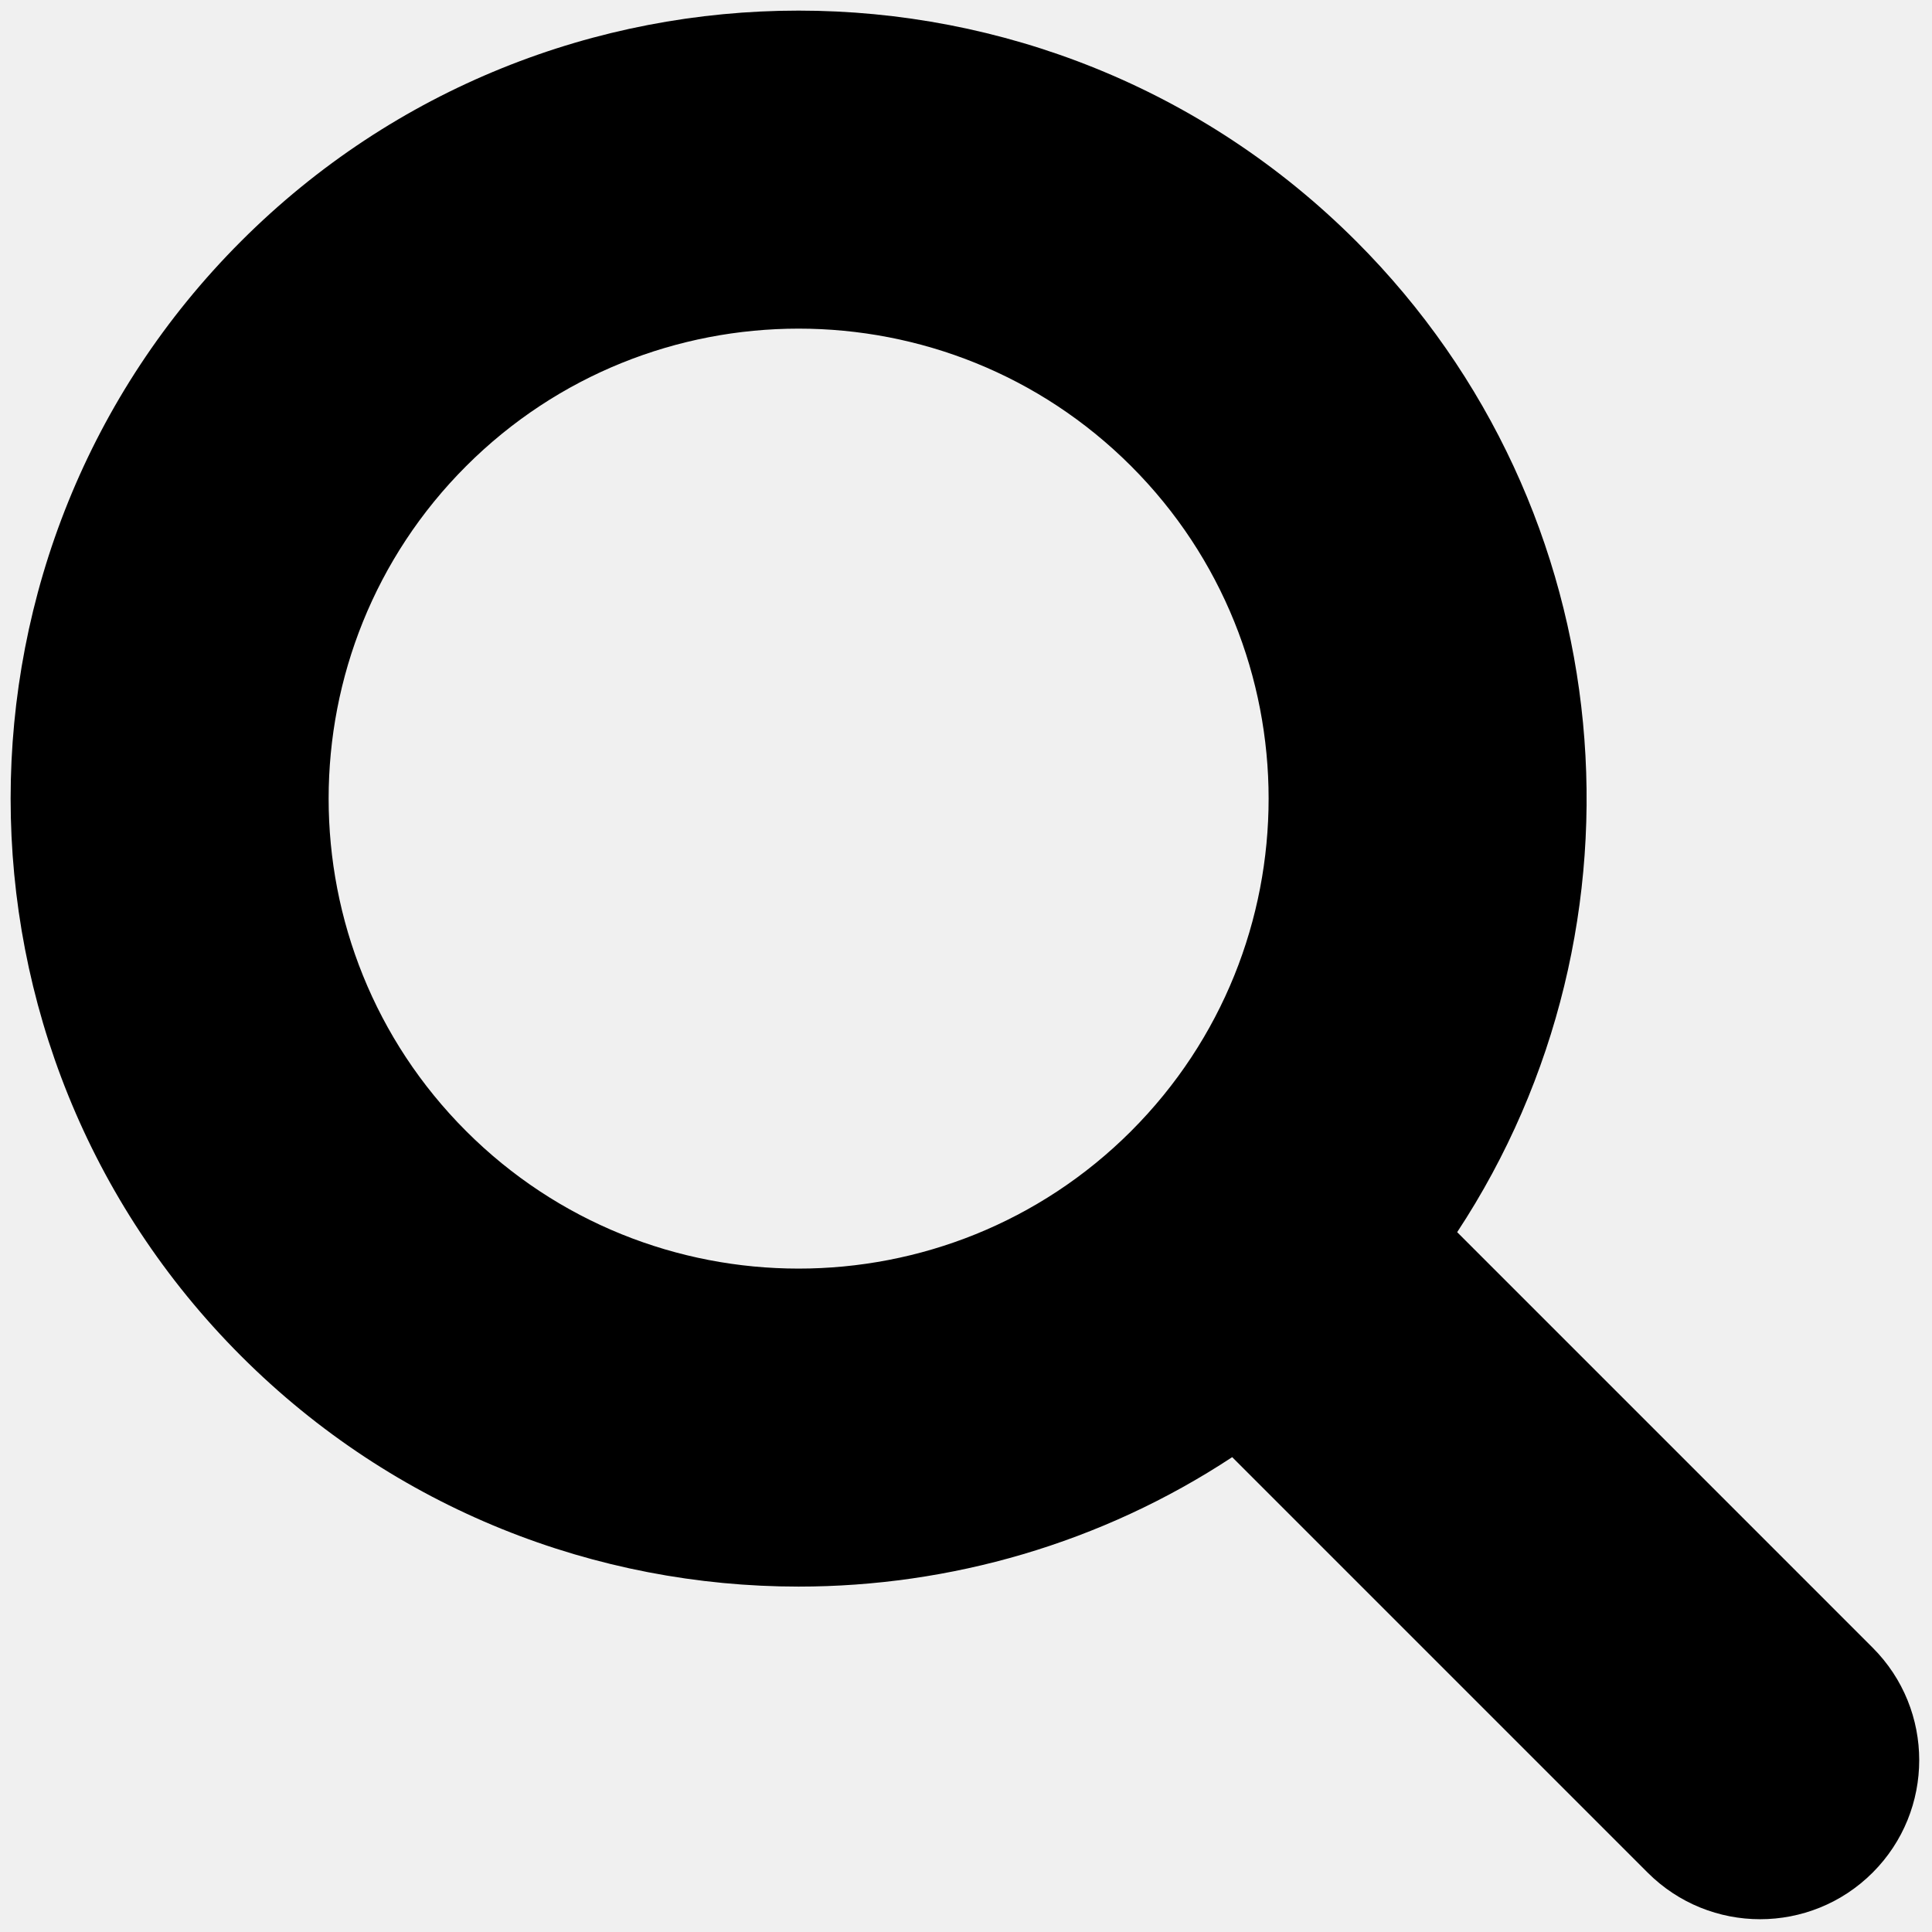
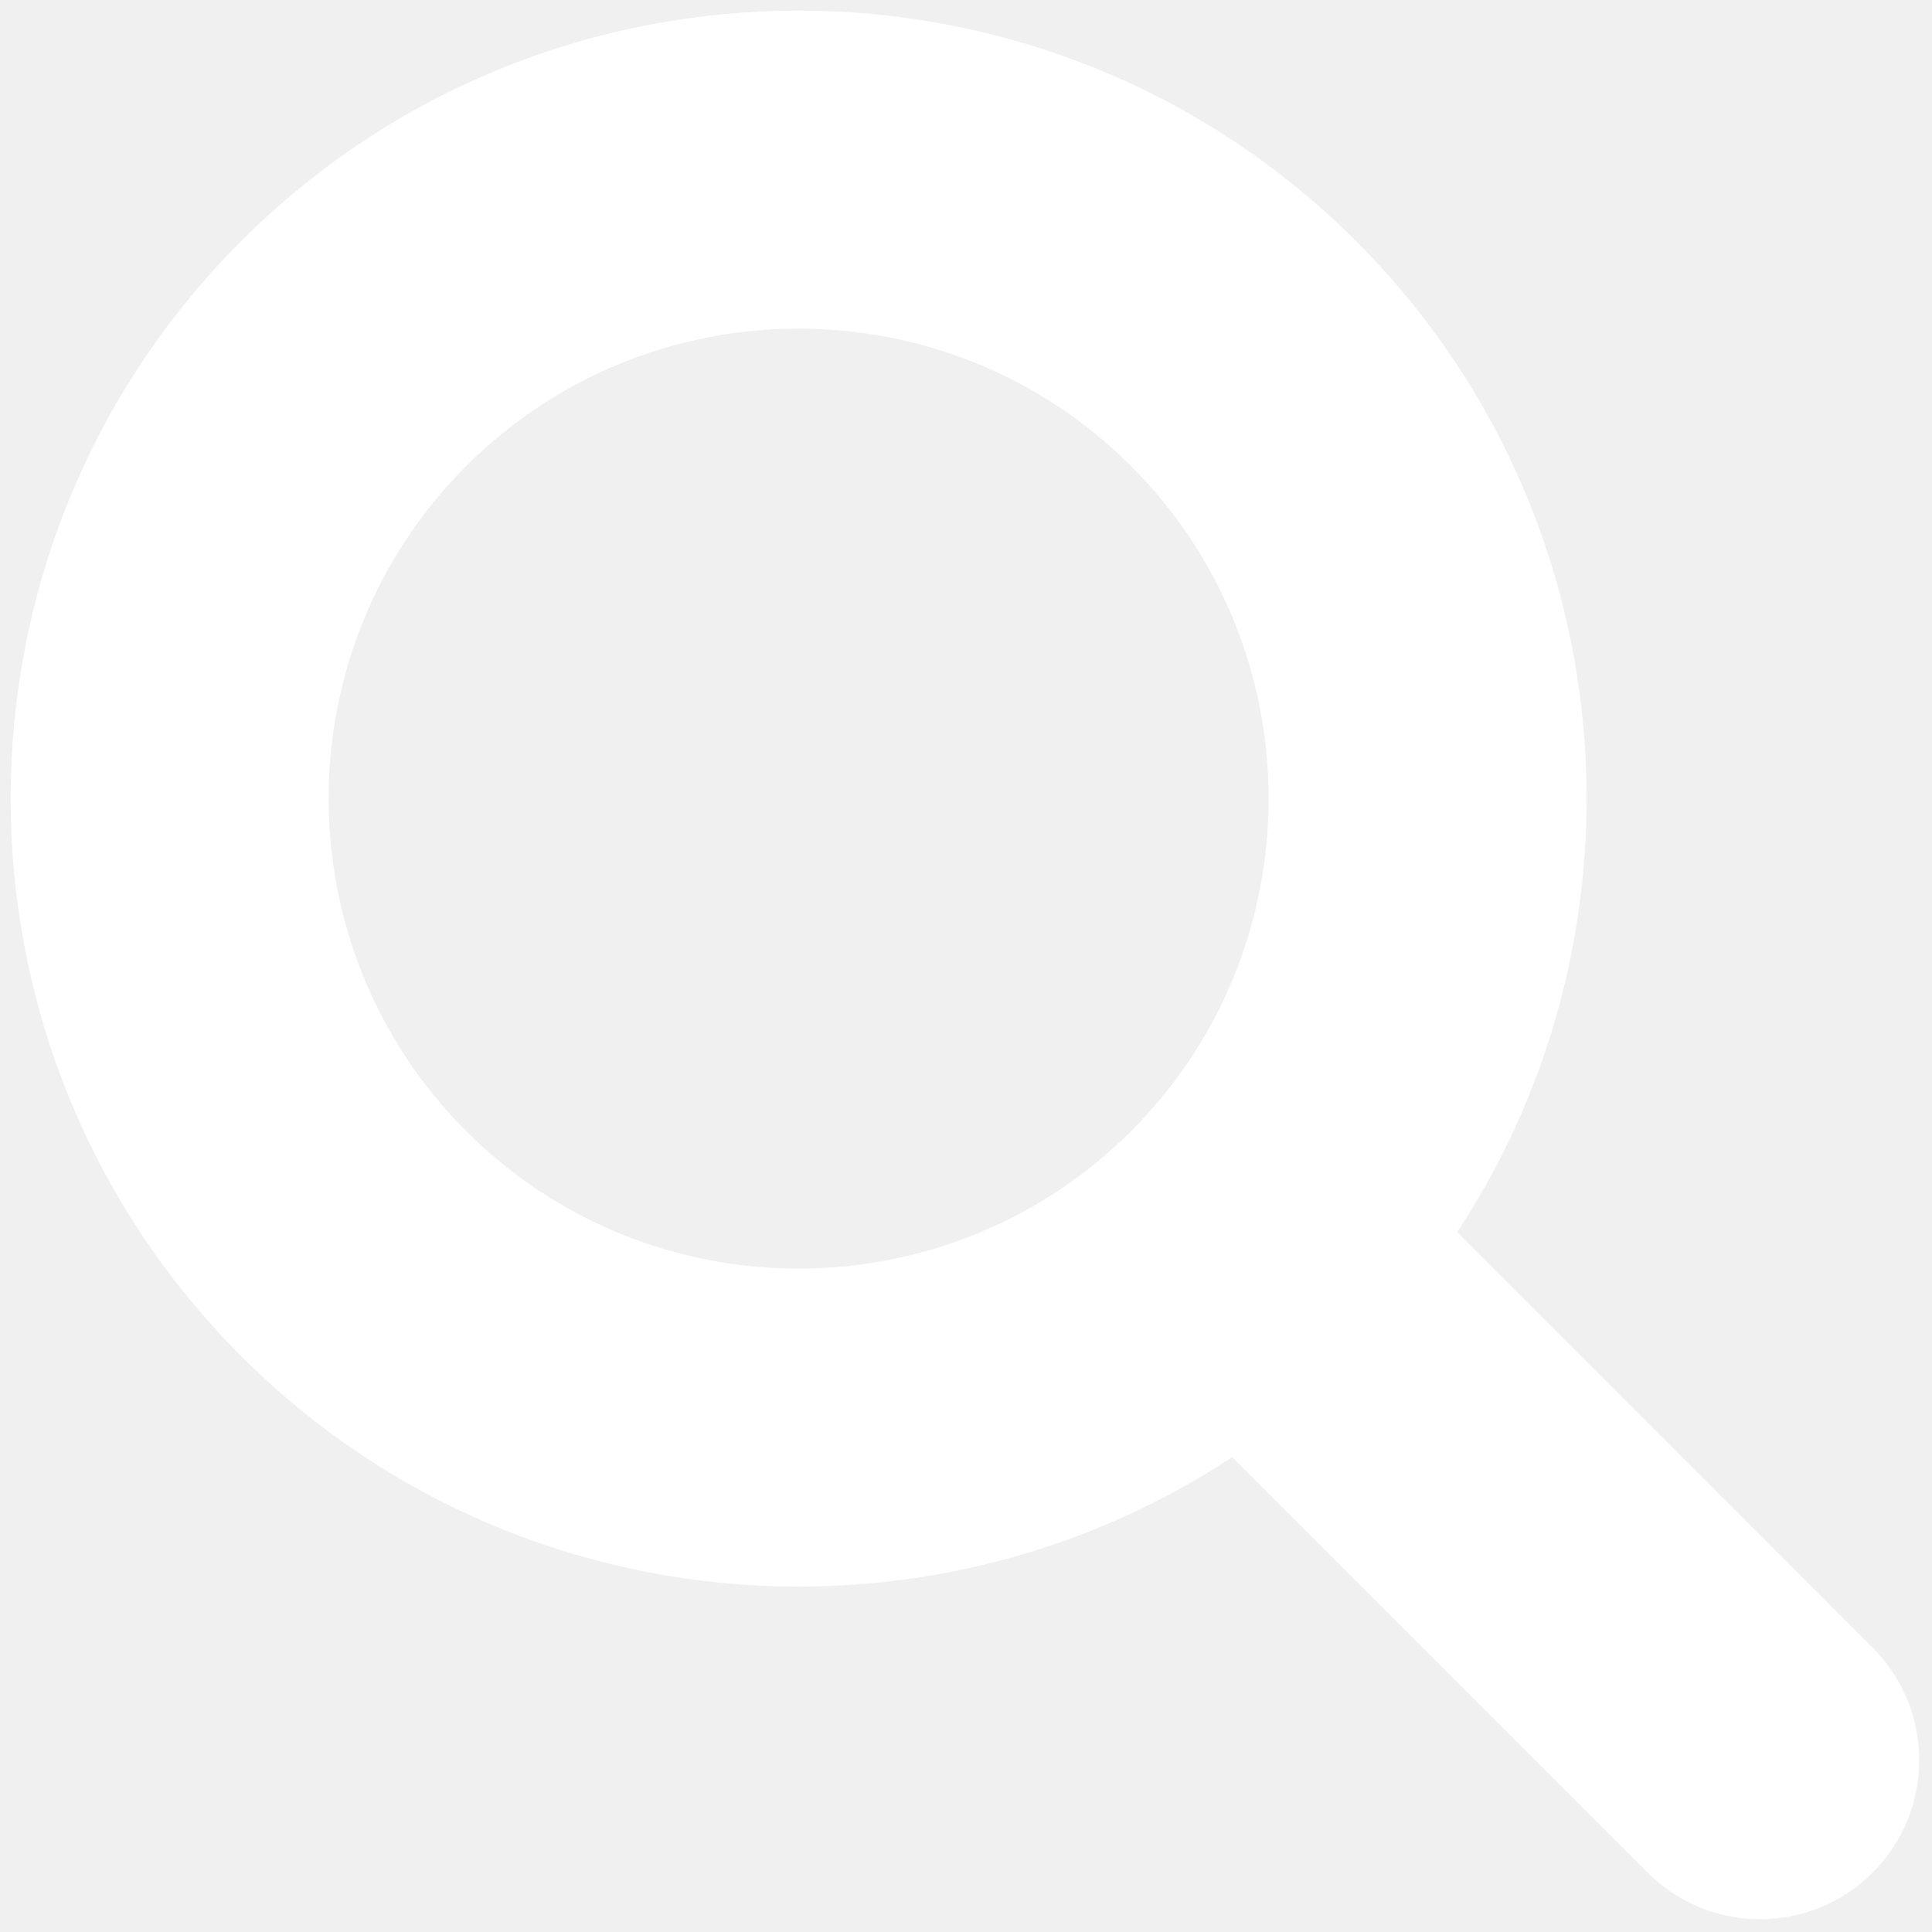
<svg xmlns="http://www.w3.org/2000/svg" version="1.1" width="256" height="256" viewBox="0 0 256 256" xml:space="preserve">
  <defs>
</defs>
  <g style="stroke: none; stroke-width: 0; stroke-dasharray: none; stroke-linecap: butt; stroke-linejoin: miter; stroke-miterlimit: 10; fill: none; fill-rule: nonzero; opacity: 1;" transform="translate(1.406593 1.406593) scale(2.81 2.81)">
-     <path d="M 87.803 77.194 L 68.212 57.602 c 9.5 -14.422 7.912 -34.054 -4.766 -46.732 c 0 0 -0.001 0 -0.001 0 c -14.495 -14.493 -38.08 -14.494 -52.574 0 c -14.494 14.495 -14.494 38.079 0 52.575 c 7.248 7.247 16.767 10.87 26.287 10.87 c 7.134 0 14.267 -2.035 20.445 -6.104 l 19.591 19.591 C 78.659 89.267 80.579 90 82.498 90 s 3.84 -0.733 5.305 -2.197 C 90.732 84.873 90.732 80.124 87.803 77.194 z M 21.48 52.837 c -8.645 -8.646 -8.645 -22.713 0 -31.358 c 4.323 -4.322 10 -6.483 15.679 -6.483 c 5.678 0 11.356 2.161 15.678 6.483 c 8.644 8.644 8.645 22.707 0.005 31.352 c -0.002 0.002 -0.004 0.003 -0.005 0.005 c -0.002 0.002 -0.003 0.003 -0.004 0.005 C 44.184 61.481 30.123 61.48 21.48 52.837 z" style="stroke: none; stroke-width: 1; stroke-dasharray: none; stroke-linecap: butt; stroke-linejoin: miter; stroke-miterlimit: 10; fill: rgb(0,0,0); fill-rule: nonzero; opacity: 1;" transform=" matrix(1 0 0 1 0 0) " stroke-linecap="round" />
+     <path d="M 87.803 77.194 L 68.212 57.602 c 9.5 -14.422 7.912 -34.054 -4.766 -46.732 c 0 0 -0.001 0 -0.001 0 c -14.495 -14.493 -38.08 -14.494 -52.574 0 c -14.494 14.495 -14.494 38.079 0 52.575 c 7.248 7.247 16.767 10.87 26.287 10.87 c 7.134 0 14.267 -2.035 20.445 -6.104 l 19.591 19.591 C 78.659 89.267 80.579 90 82.498 90 s 3.84 -0.733 5.305 -2.197 C 90.732 84.873 90.732 80.124 87.803 77.194 z M 21.48 52.837 c -8.645 -8.646 -8.645 -22.713 0 -31.358 c 4.323 -4.322 10 -6.483 15.679 -6.483 c 5.678 0 11.356 2.161 15.678 6.483 c 8.644 8.644 8.645 22.707 0.005 31.352 c -0.002 0.002 -0.004 0.003 -0.005 0.005 c -0.002 0.002 -0.003 0.003 -0.004 0.005 C 44.184 61.481 30.123 61.48 21.48 52.837 z" style="stroke: none; stroke-width: 1; stroke-dasharray: none; stroke-linecap: butt; stroke-linejoin: miter; stroke-miterlimit: 10; fill: #fff; fill-rule: nonzero; opacity: 1;" transform=" matrix(1 0 0 1 0 0) " stroke-linecap="round" />
  </g>
</svg>
